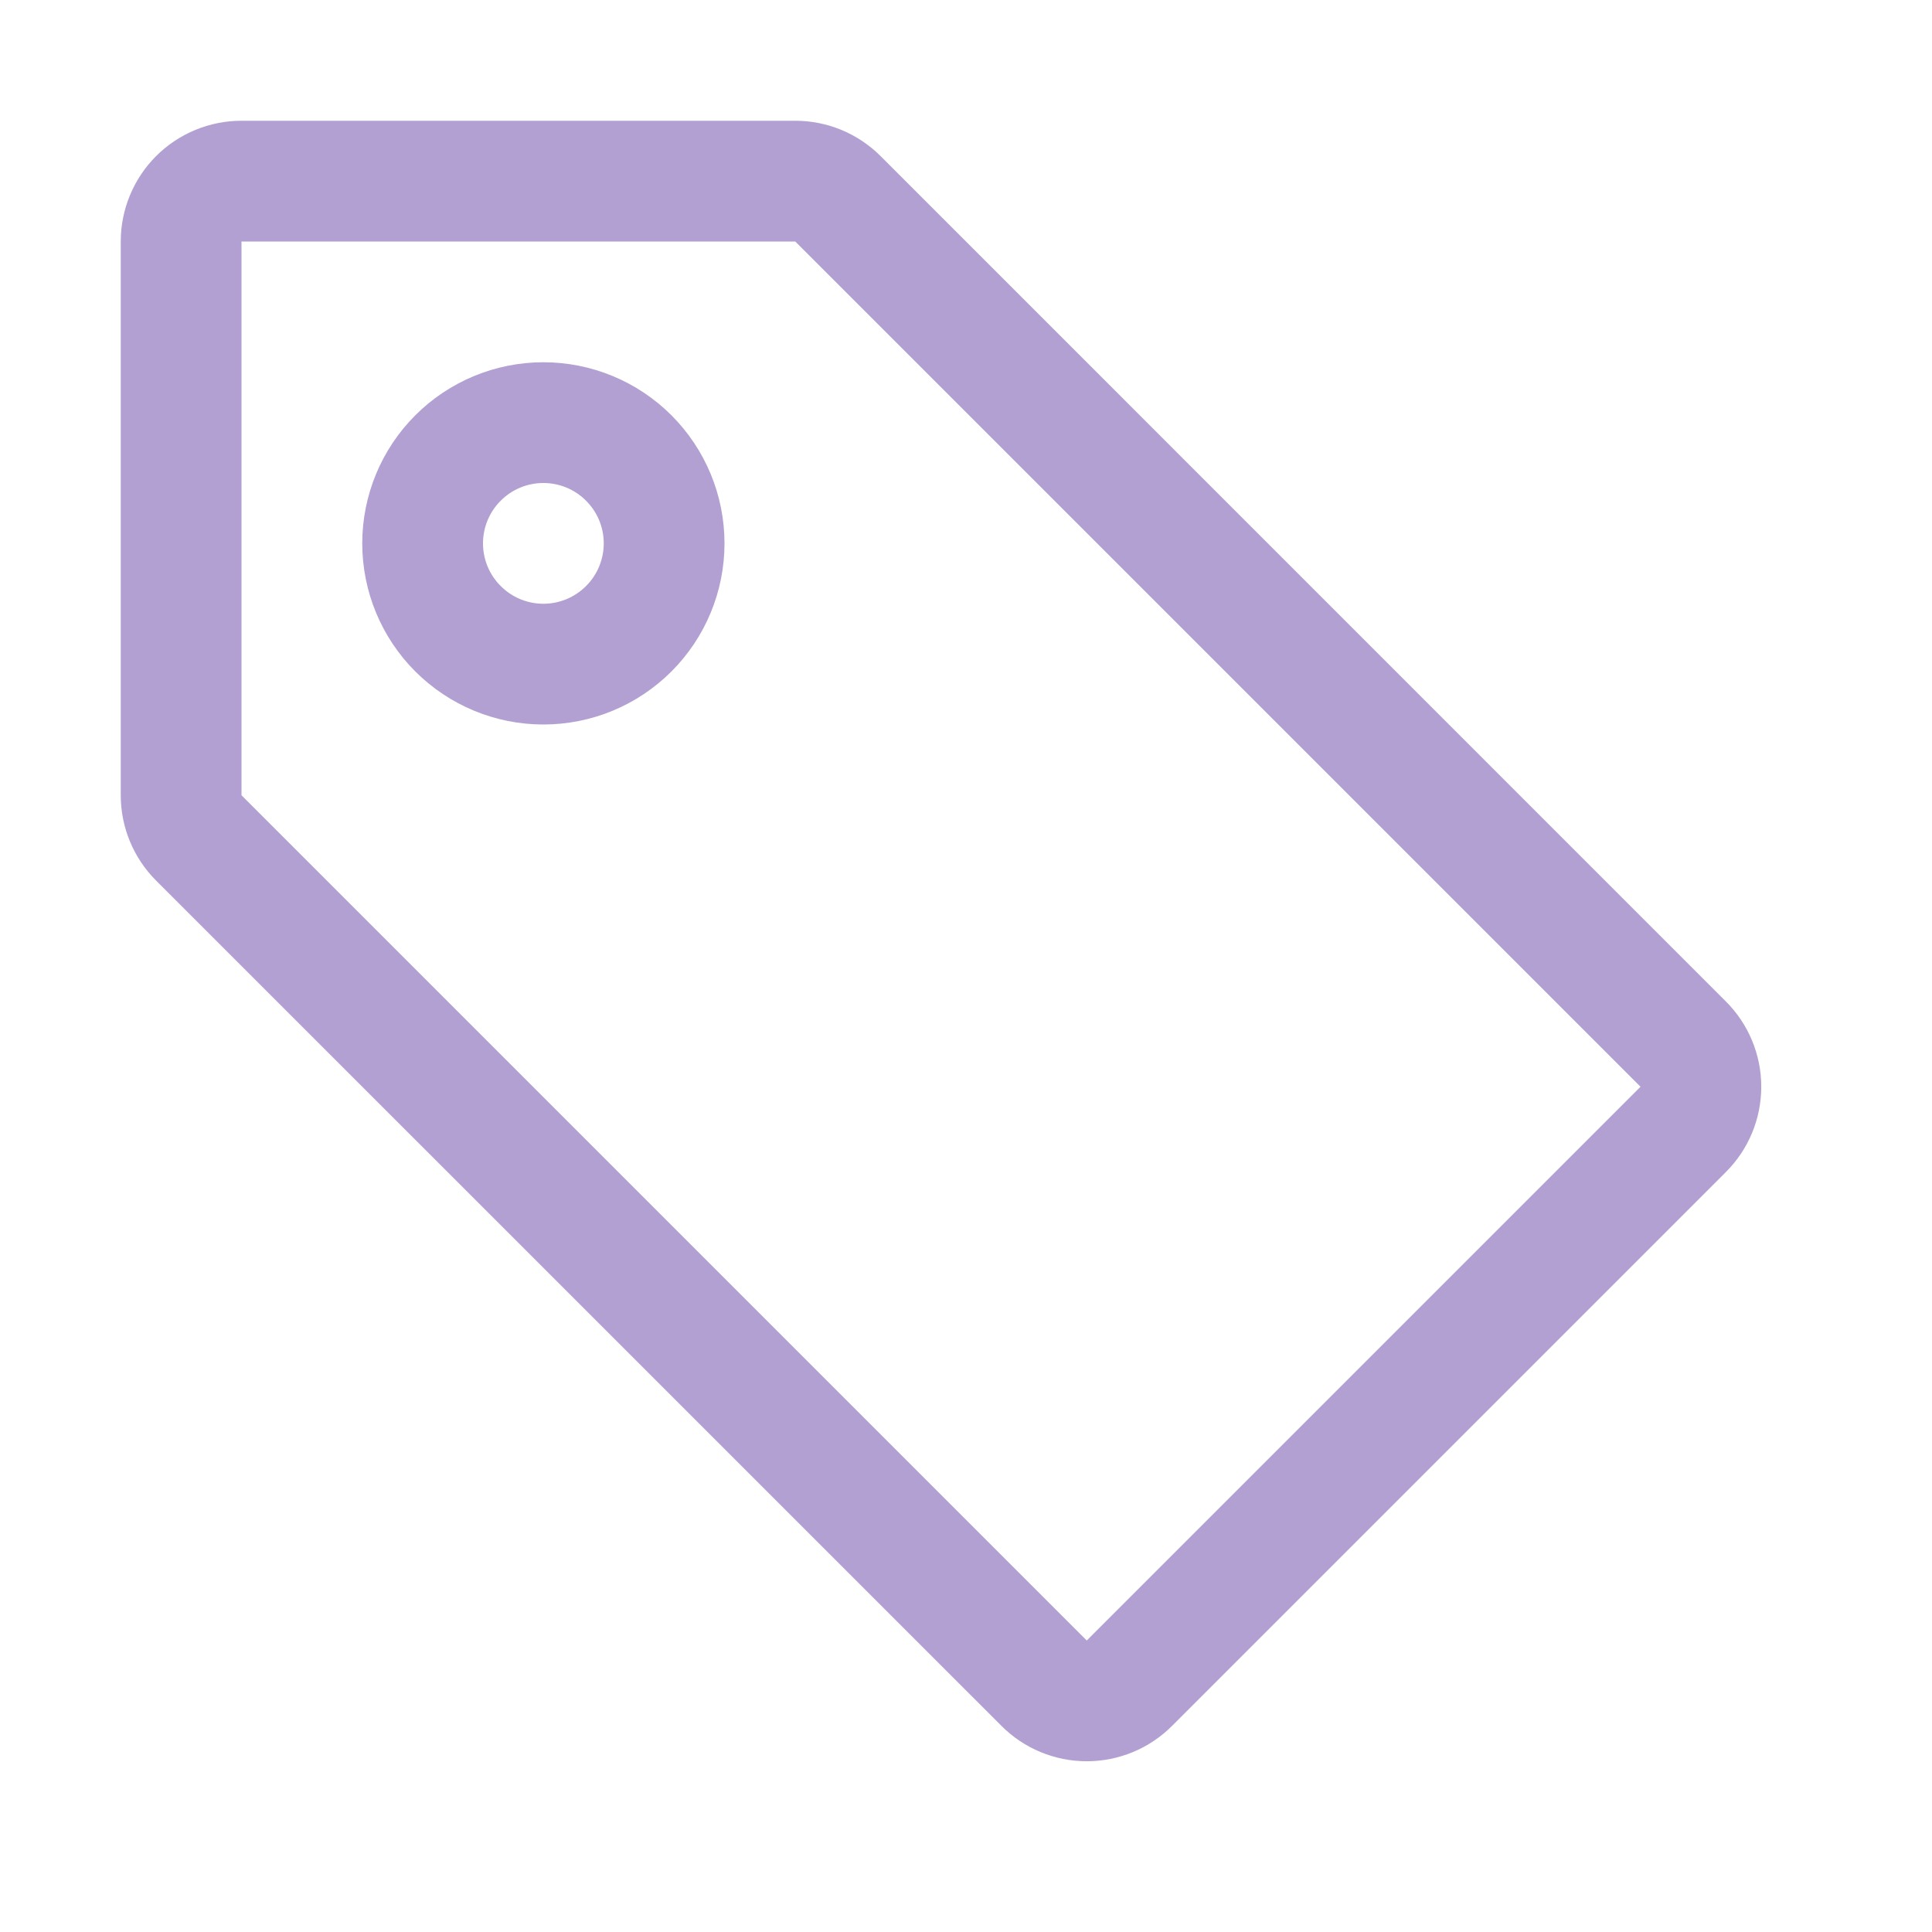
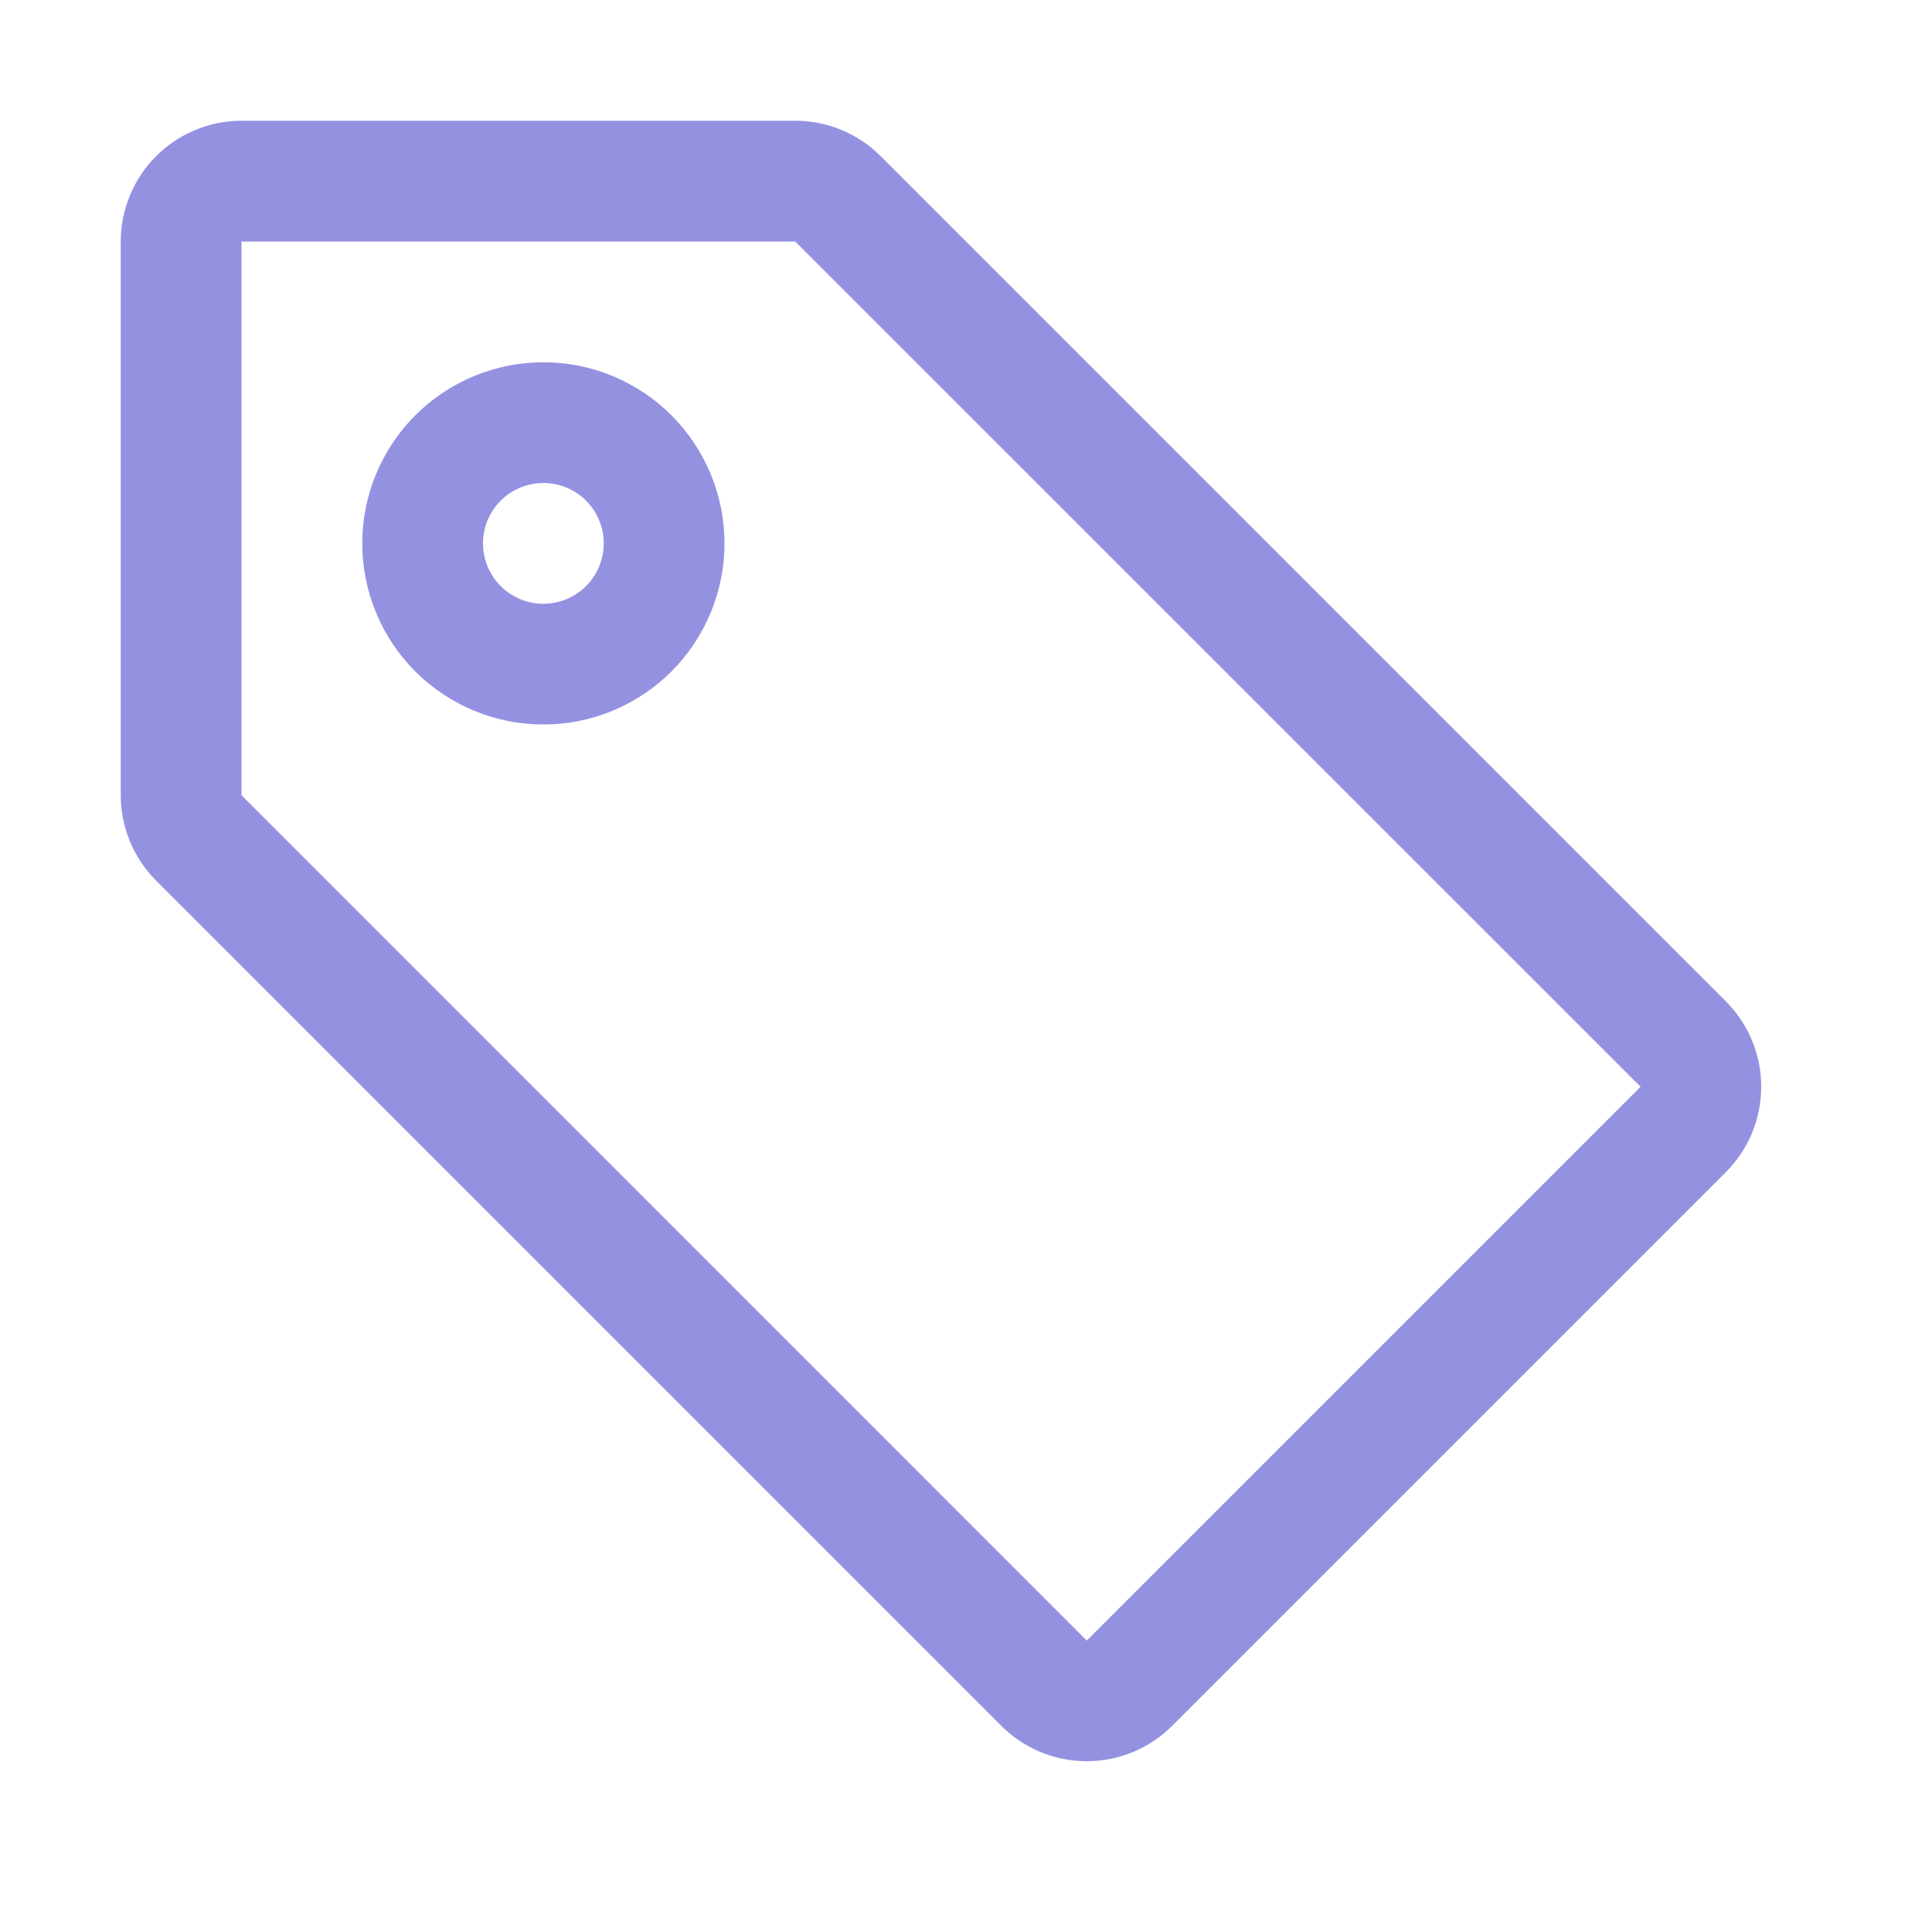
- <svg xmlns="http://www.w3.org/2000/svg" width="24" height="24" viewBox="0 0 24 24" fill="none">
-   <path d="M9 6.75C9 7.347 8.763 7.919 8.341 8.341C7.919 8.763 7.347 9 6.75 9C6.153 9 5.581 8.763 5.159 8.341C4.737 7.919 4.5 7.347 4.5 6.75C4.5 6.153 4.737 5.581 5.159 5.159C5.581 4.737 6.153 4.5 6.75 4.5C7.347 4.5 7.919 4.737 8.341 5.159C8.763 5.581 9 6.153 9 6.75ZM7.5 6.75C7.5 6.551 7.421 6.36 7.28 6.22C7.14 6.079 6.949 6 6.75 6C6.551 6 6.36 6.079 6.22 6.22C6.079 6.36 6 6.551 6 6.75C6 6.949 6.079 7.14 6.22 7.28C6.36 7.421 6.551 7.5 6.75 7.5C6.949 7.5 7.14 7.421 7.28 7.28C7.421 7.14 7.5 6.949 7.5 6.75Z" fill="#B2A0D2" />
-   <path d="M3 1.5H9.879C10.277 1.5 10.658 1.658 10.94 1.94L21.439 12.44C21.721 12.721 21.879 13.102 21.879 13.5C21.879 13.898 21.721 14.279 21.439 14.56L14.56 21.439C14.279 21.721 13.898 21.879 13.5 21.879C13.102 21.879 12.721 21.721 12.44 21.439L1.94 10.94C1.658 10.658 1.5 10.277 1.5 9.879V3C1.5 2.602 1.658 2.221 1.939 1.939C2.221 1.658 2.602 1.5 3 1.5ZM3 9.879L13.5 20.379L20.379 13.5L9.879 3H3V9.879Z" fill="#B2A0D2" />
+ <svg xmlns="http://www.w3.org/2000/svg" width="20" height="20" viewBox="0 0 20 20" fill="none">
+   <path d="M7.5 5.625C7.5 6.122 7.302 6.599 6.951 6.951C6.599 7.302 6.122 7.5 5.625 7.5C5.128 7.5 4.651 7.302 4.299 6.951C3.948 6.599 3.75 6.122 3.75 5.625C3.75 5.128 3.948 4.651 4.299 4.299C4.651 3.948 5.128 3.75 5.625 3.75C6.122 3.75 6.599 3.948 6.951 4.299C7.302 4.651 7.5 5.128 7.5 5.625ZM6.25 5.625C6.25 5.459 6.184 5.3 6.067 5.183C5.95 5.066 5.791 5 5.625 5C5.459 5 5.3 5.066 5.183 5.183C5.066 5.3 5 5.459 5 5.625C5 5.791 5.066 5.95 5.183 6.067C5.3 6.184 5.459 6.25 5.625 6.25C5.791 6.25 5.95 6.184 6.067 6.067C6.184 5.95 6.25 5.791 6.25 5.625Z" fill="#9591E1" />
+   <path d="M2.5 1.25H8.232C8.564 1.25 8.882 1.382 9.116 1.616L17.866 10.366C18.101 10.601 18.232 10.918 18.232 11.25C18.232 11.582 18.101 11.899 17.866 12.134L12.134 17.866C11.899 18.101 11.582 18.232 11.25 18.232C10.918 18.232 10.601 18.101 10.366 17.866L1.616 9.116C1.382 8.882 1.25 8.564 1.25 8.232V2.5C1.25 2.168 1.382 1.851 1.616 1.616C1.851 1.382 2.168 1.25 2.5 1.25ZM2.5 8.232L11.25 16.983L16.983 11.25L8.232 2.5H2.5V8.232Z" fill="#9591E1" />
</svg>
